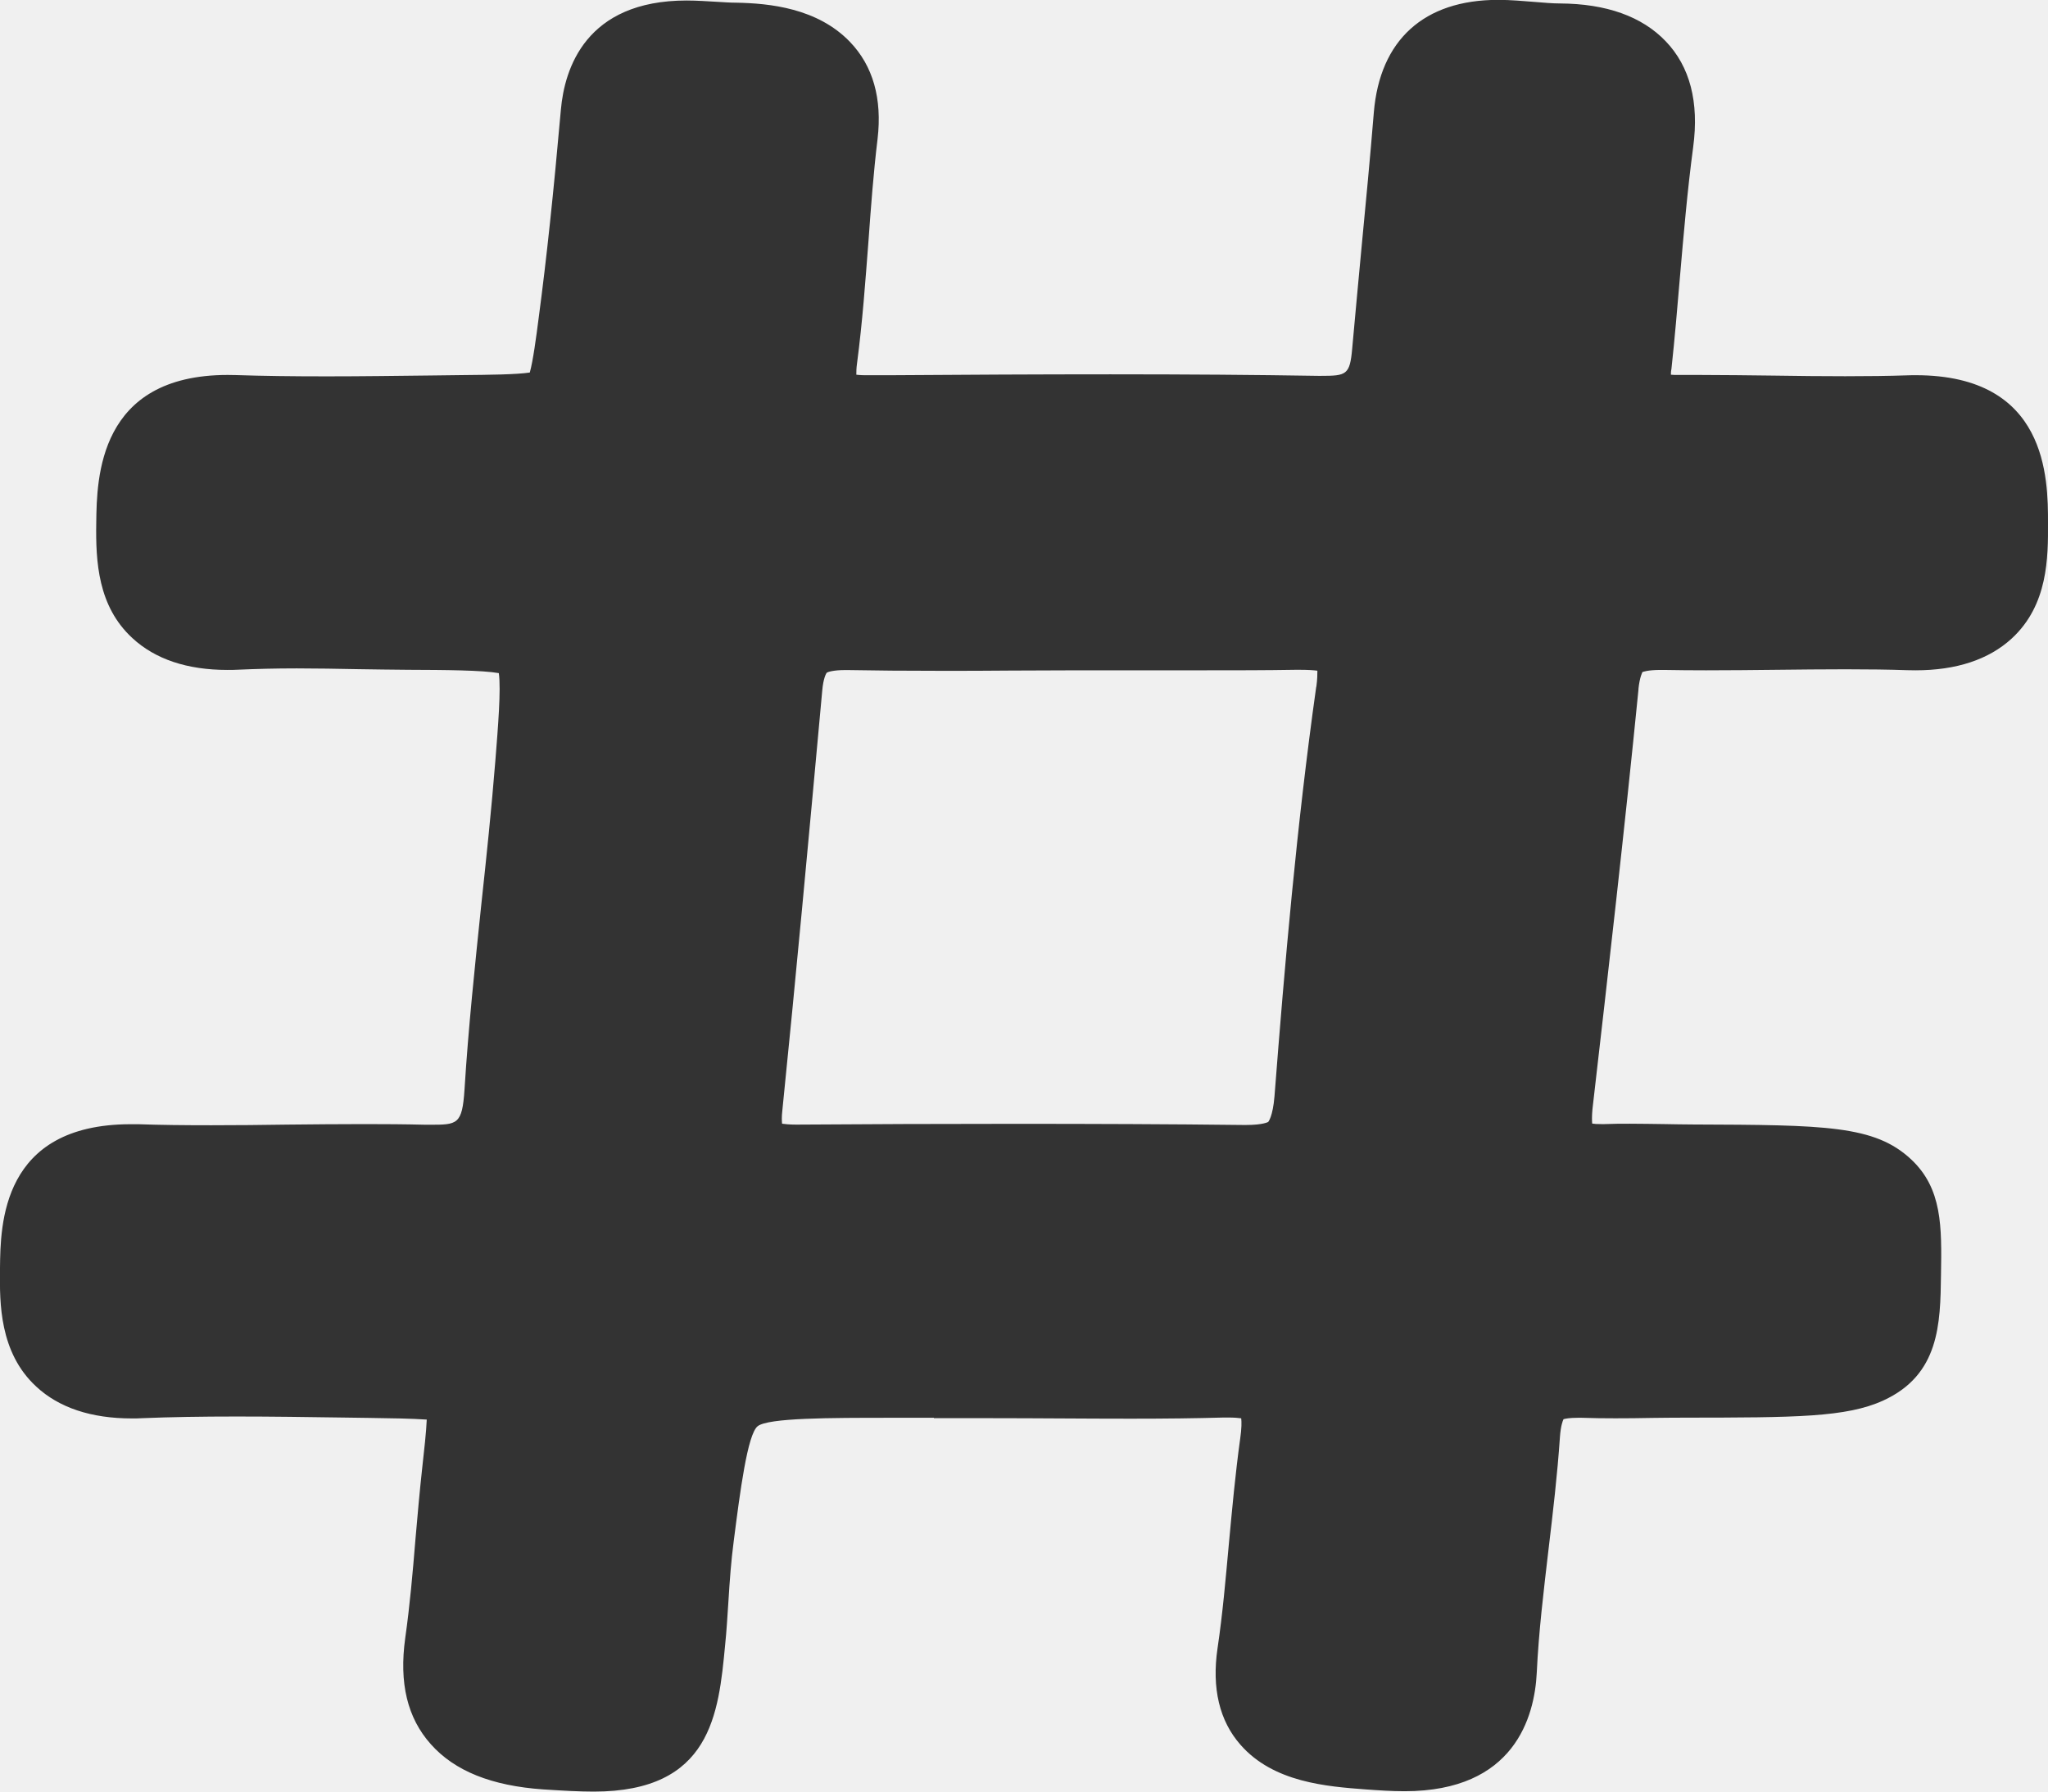
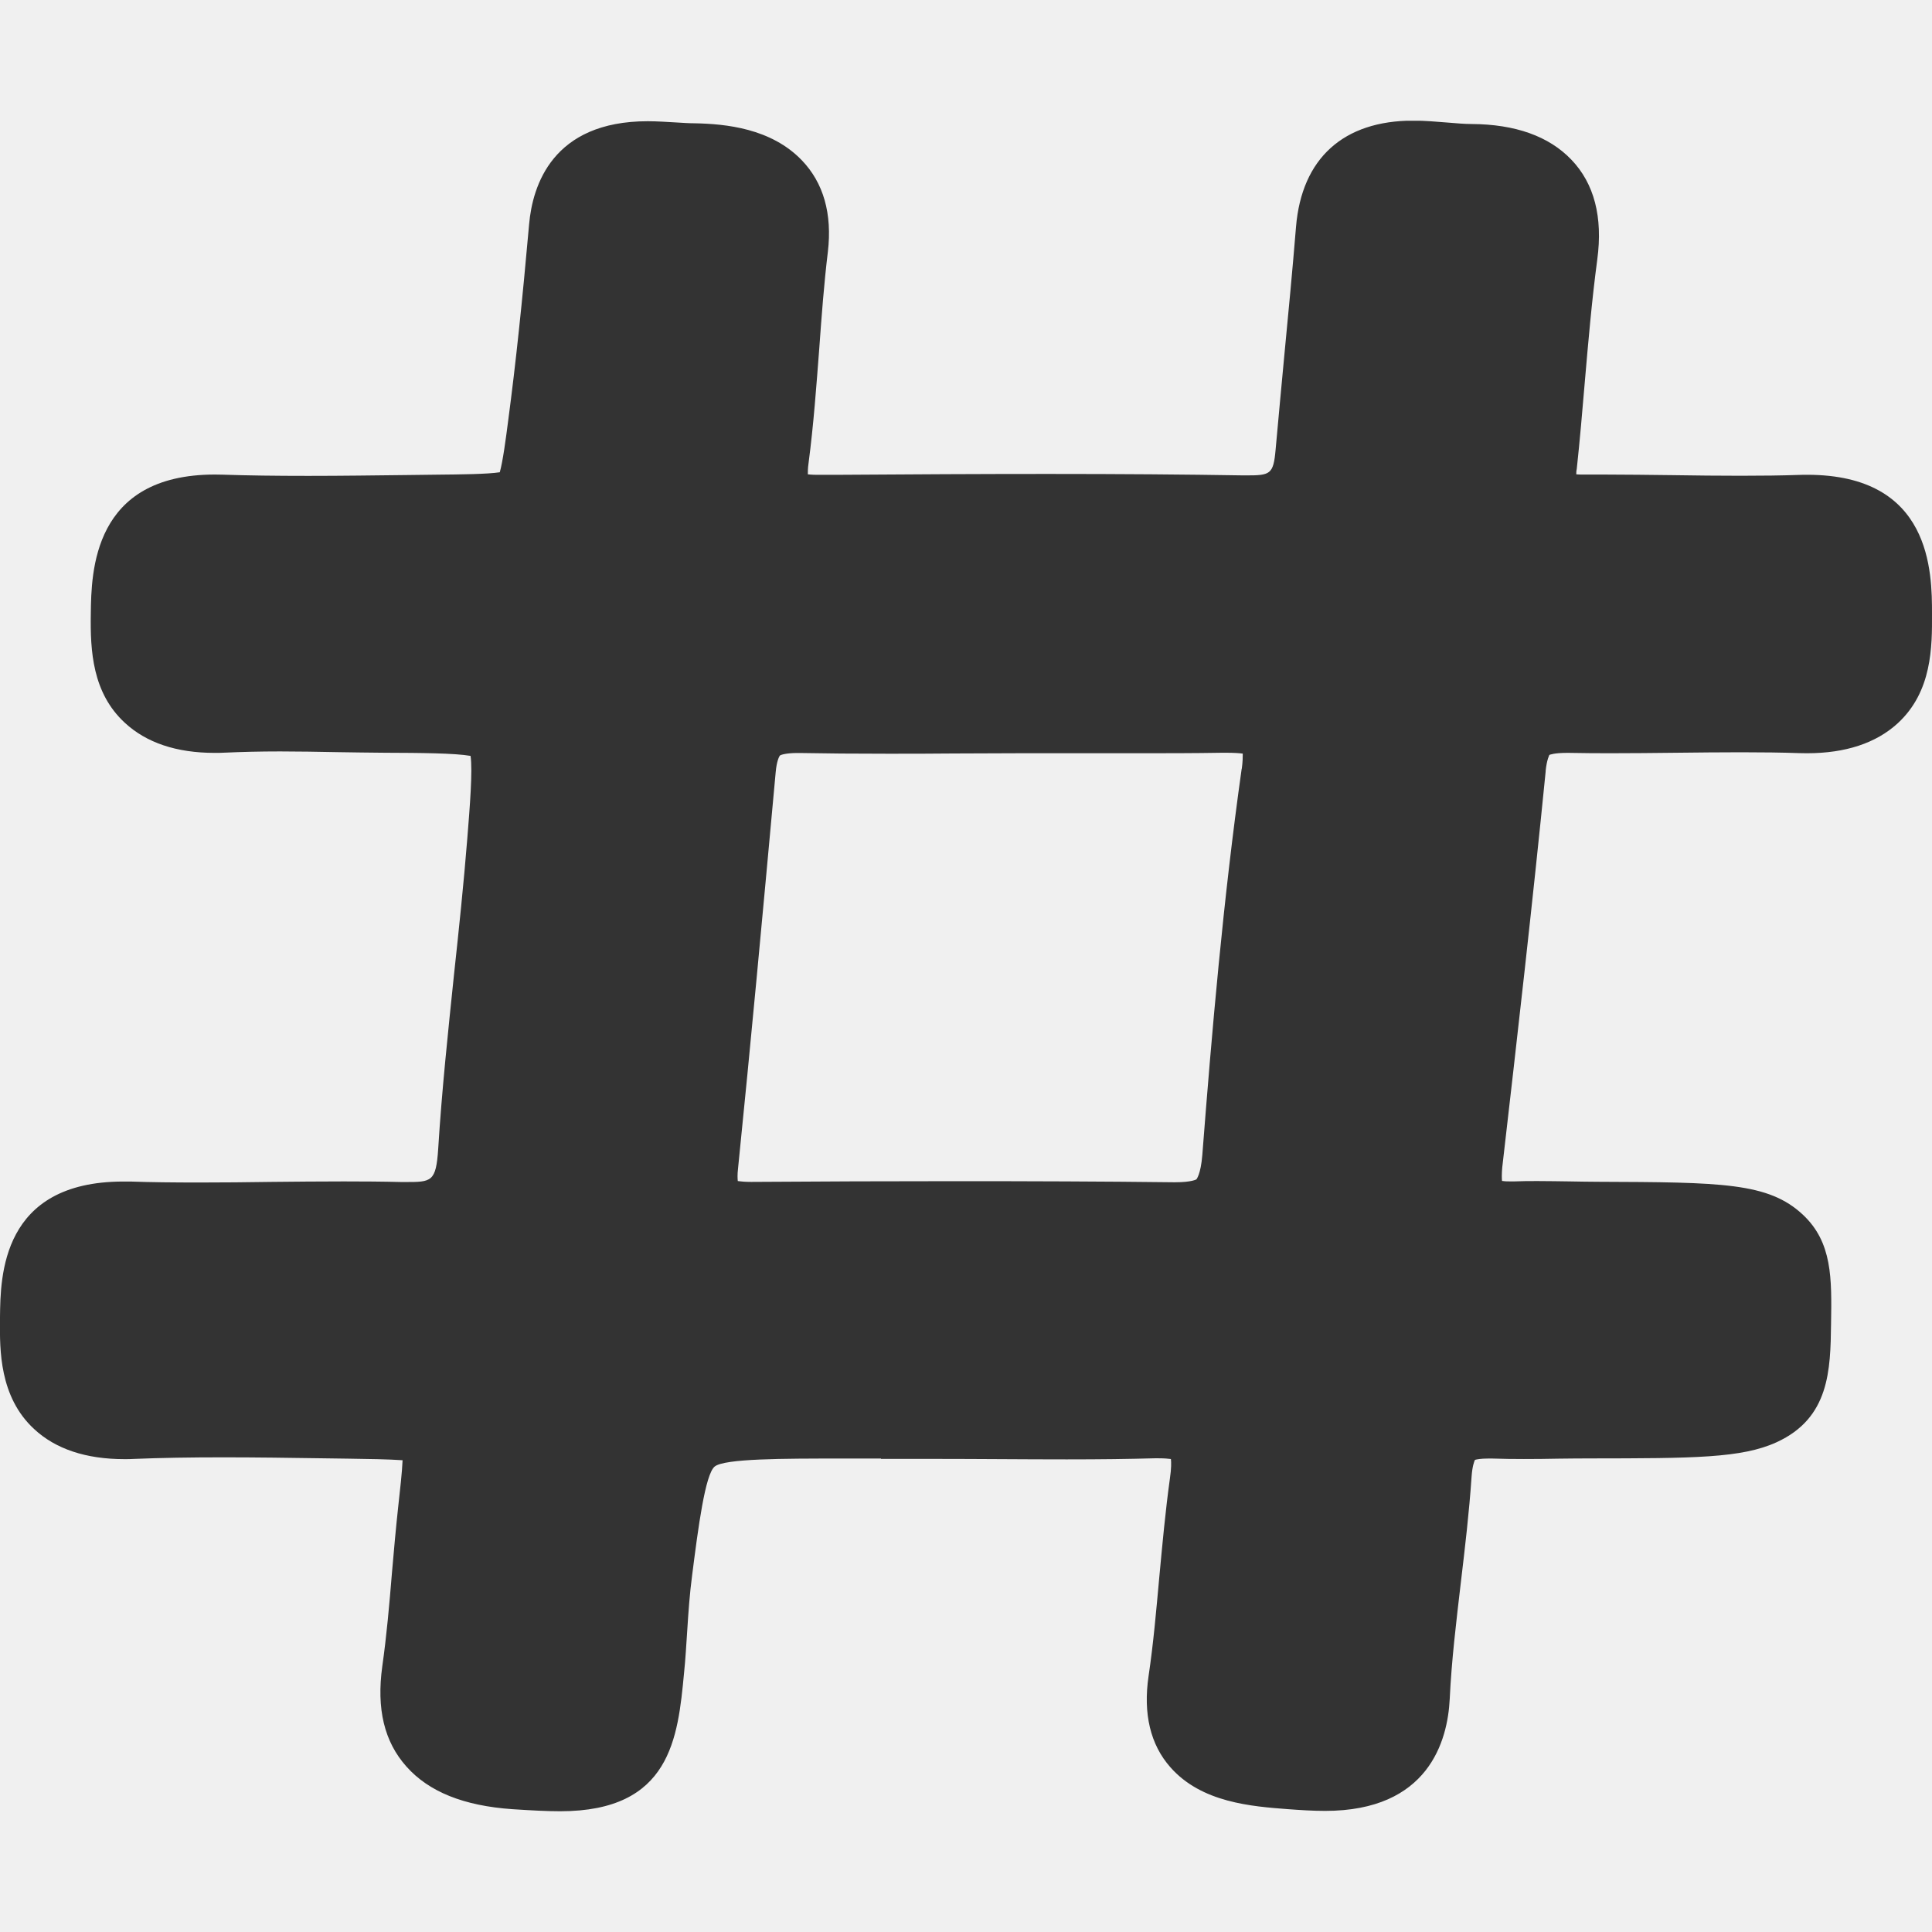
- <svg xmlns="http://www.w3.org/2000/svg" width="16" height="14" viewBox="0 0 16 14" fill="none">
+ <svg xmlns="http://www.w3.org/2000/svg" width="10" height="10" viewBox="0 0 16 14" fill="none">
  <g clip-path="url(#clip0_83_2294)">
    <path d="M12.8 5.387C12.81 5.287 12.832 5.253 12.831 5.252C12.836 5.25 12.872 5.235 12.975 5.235H12.995C13.106 5.237 13.218 5.238 13.329 5.238C13.512 5.238 13.697 5.236 13.88 5.234C14.06 5.232 14.24 5.23 14.419 5.23C14.598 5.23 14.756 5.232 14.9 5.237C14.922 5.237 14.944 5.238 14.965 5.238C15.284 5.238 15.537 5.154 15.716 4.99C16.002 4.727 16.001 4.355 16 4.084C16 3.74 15.997 2.932 14.967 2.932C14.946 2.932 14.925 2.932 14.902 2.933C14.756 2.938 14.597 2.94 14.416 2.94C14.235 2.94 14.04 2.938 13.852 2.935C13.66 2.933 13.469 2.93 13.276 2.93C13.222 2.93 13.168 2.93 13.107 2.93C13.086 2.93 13.069 2.93 13.054 2.928C13.054 2.916 13.054 2.901 13.058 2.884C13.084 2.645 13.104 2.404 13.124 2.171C13.153 1.834 13.183 1.485 13.228 1.149C13.275 0.798 13.203 0.52 13.013 0.322C12.827 0.128 12.549 0.029 12.187 0.027C12.13 0.027 12.061 0.021 11.989 0.015C11.898 0.008 11.803 -0.001 11.704 -0.001C11.125 -0.001 10.78 0.312 10.733 0.879C10.704 1.235 10.67 1.59 10.636 1.945C10.612 2.205 10.587 2.464 10.564 2.724C10.546 2.93 10.519 2.937 10.319 2.937H10.298C9.811 2.929 9.279 2.925 8.675 2.925C8.108 2.925 7.541 2.928 6.974 2.932H6.792C6.746 2.933 6.713 2.931 6.69 2.928C6.69 2.907 6.69 2.877 6.696 2.836C6.738 2.517 6.761 2.195 6.785 1.883C6.804 1.62 6.824 1.348 6.856 1.086C6.893 0.77 6.82 0.514 6.64 0.327C6.386 0.063 6.012 0.026 5.753 0.021C5.703 0.021 5.651 0.017 5.599 0.014C5.524 0.01 5.446 0.004 5.364 0.004C4.574 0.004 4.41 0.539 4.382 0.856C4.324 1.511 4.271 2.012 4.209 2.48C4.189 2.636 4.164 2.823 4.139 2.911C4.035 2.927 3.817 2.929 3.62 2.931L3.379 2.934C3.103 2.937 2.829 2.941 2.553 2.941C2.277 2.941 2.057 2.938 1.843 2.931C1.822 2.931 1.8 2.93 1.779 2.93C0.768 2.93 0.756 3.737 0.752 4.084C0.747 4.39 0.765 4.738 1.034 4.986C1.212 5.151 1.462 5.235 1.776 5.235C1.805 5.235 1.834 5.235 1.866 5.233C2.001 5.227 2.149 5.223 2.319 5.223C2.477 5.223 2.634 5.226 2.793 5.229C2.926 5.231 3.057 5.233 3.19 5.234C3.476 5.235 3.768 5.237 3.897 5.26C3.915 5.385 3.891 5.68 3.87 5.944C3.84 6.319 3.8 6.701 3.76 7.07C3.711 7.542 3.659 8.029 3.629 8.514C3.611 8.789 3.573 8.789 3.357 8.789H3.325C3.165 8.785 3.007 8.784 2.847 8.784C2.645 8.784 2.444 8.786 2.244 8.788C2.046 8.791 1.848 8.793 1.651 8.793C1.437 8.793 1.251 8.791 1.081 8.785C1.06 8.785 1.04 8.785 1.02 8.785C0.01 8.786 0.004 9.572 0 9.907V9.938C-0.002 10.173 -0.007 10.568 0.283 10.835C0.46 11 0.712 11.084 1.03 11.084C1.057 11.084 1.084 11.084 1.113 11.082C1.333 11.073 1.574 11.069 1.849 11.069C2.123 11.069 2.398 11.073 2.671 11.077L2.885 11.08C3.045 11.082 3.219 11.085 3.334 11.093C3.33 11.19 3.314 11.332 3.298 11.476C3.278 11.658 3.262 11.842 3.246 12.025C3.224 12.293 3.202 12.545 3.166 12.799C3.117 13.152 3.182 13.424 3.366 13.63C3.552 13.839 3.84 13.955 4.245 13.983C4.401 13.993 4.527 14 4.639 14C5.556 14 5.614 13.392 5.665 12.855C5.677 12.74 5.683 12.626 5.691 12.51C5.701 12.348 5.712 12.196 5.732 12.045C5.782 11.652 5.84 11.208 5.919 11.145C6.001 11.079 6.488 11.079 6.959 11.079H7.296V11.082H7.746C7.926 11.082 8.107 11.083 8.287 11.084C8.469 11.085 8.653 11.086 8.835 11.086C9.114 11.086 9.345 11.083 9.561 11.077C9.573 11.077 9.584 11.077 9.596 11.077C9.643 11.077 9.676 11.08 9.697 11.083C9.7 11.111 9.701 11.16 9.689 11.242C9.651 11.516 9.626 11.792 9.601 12.059C9.575 12.343 9.552 12.611 9.512 12.88C9.466 13.193 9.527 13.448 9.692 13.635C9.95 13.929 10.366 13.96 10.67 13.983C10.767 13.99 10.87 13.997 10.974 13.997C11.831 13.997 11.989 13.417 12.006 13.07C12.021 12.752 12.059 12.439 12.098 12.106C12.132 11.82 12.167 11.525 12.187 11.229C12.193 11.144 12.208 11.104 12.215 11.09C12.229 11.086 12.261 11.079 12.325 11.079C12.335 11.079 12.347 11.079 12.358 11.079C12.446 11.082 12.532 11.083 12.62 11.083C12.716 11.083 12.811 11.082 12.907 11.08C12.992 11.079 13.078 11.078 13.164 11.078C14.029 11.077 14.424 11.076 14.713 10.944C15.152 10.743 15.159 10.346 15.164 9.962C15.17 9.586 15.175 9.288 14.93 9.059C14.645 8.793 14.259 8.791 13.228 8.787C13.153 8.787 13.079 8.785 13.005 8.784C12.915 8.783 12.824 8.781 12.734 8.781C12.668 8.781 12.602 8.781 12.537 8.784H12.51C12.478 8.784 12.456 8.783 12.439 8.78C12.437 8.759 12.436 8.722 12.441 8.668C12.565 7.593 12.692 6.482 12.801 5.384L12.8 5.387ZM10.283 5.367C10.13 6.452 10.036 7.546 9.957 8.566C9.944 8.727 9.908 8.767 9.908 8.767C9.908 8.767 9.87 8.791 9.732 8.791H9.719C9.14 8.784 8.532 8.782 7.912 8.782C7.351 8.782 6.791 8.784 6.22 8.788C6.167 8.788 6.132 8.784 6.11 8.781C6.108 8.761 6.106 8.728 6.112 8.678C6.217 7.645 6.312 6.618 6.424 5.394C6.432 5.303 6.453 5.263 6.46 5.256C6.468 5.251 6.51 5.236 6.604 5.236H6.623C6.839 5.24 7.071 5.242 7.353 5.242C7.533 5.242 7.713 5.242 7.893 5.24C8.072 5.24 8.251 5.238 8.431 5.238H8.62H9.41C9.647 5.238 9.885 5.238 10.122 5.234H10.153C10.219 5.234 10.264 5.237 10.292 5.241C10.292 5.268 10.292 5.308 10.284 5.366L10.283 5.367Z" fill="#333333" />
  </g>
  <defs>
    <clipPath id="clip0_83_2294">
      <rect width="16" height="14" fill="white" />
    </clipPath>
  </defs>
</svg>
